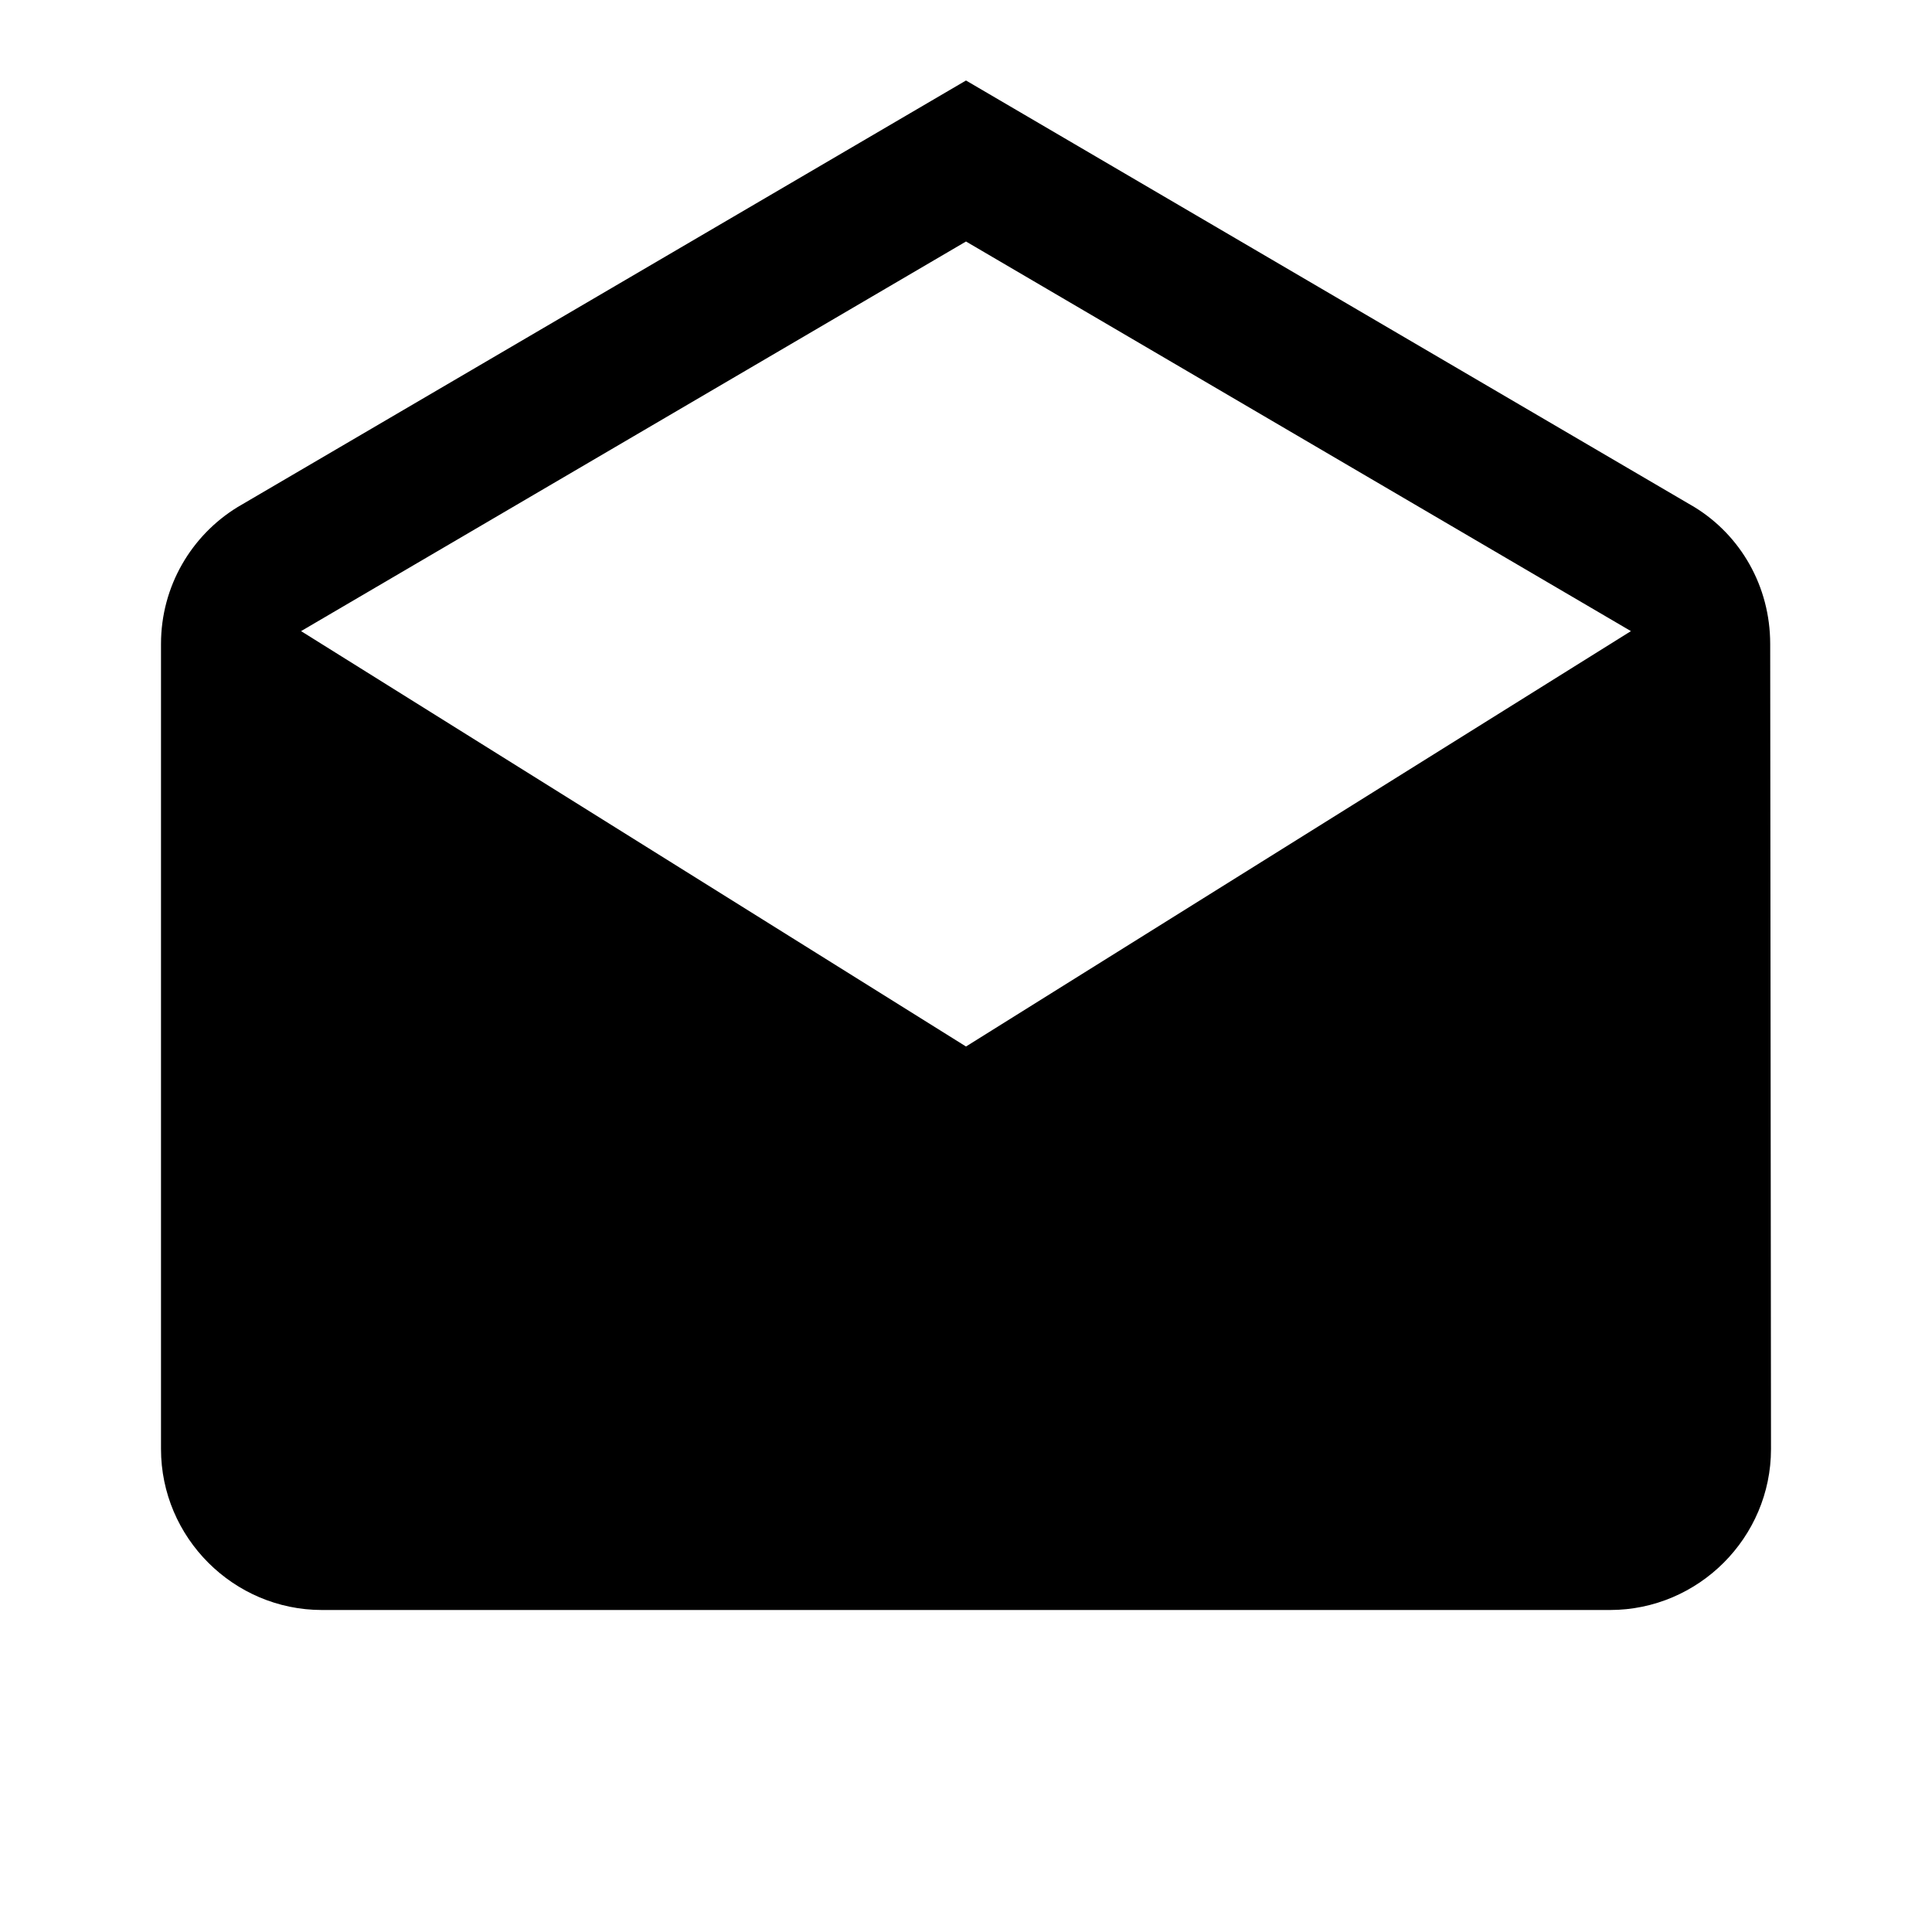
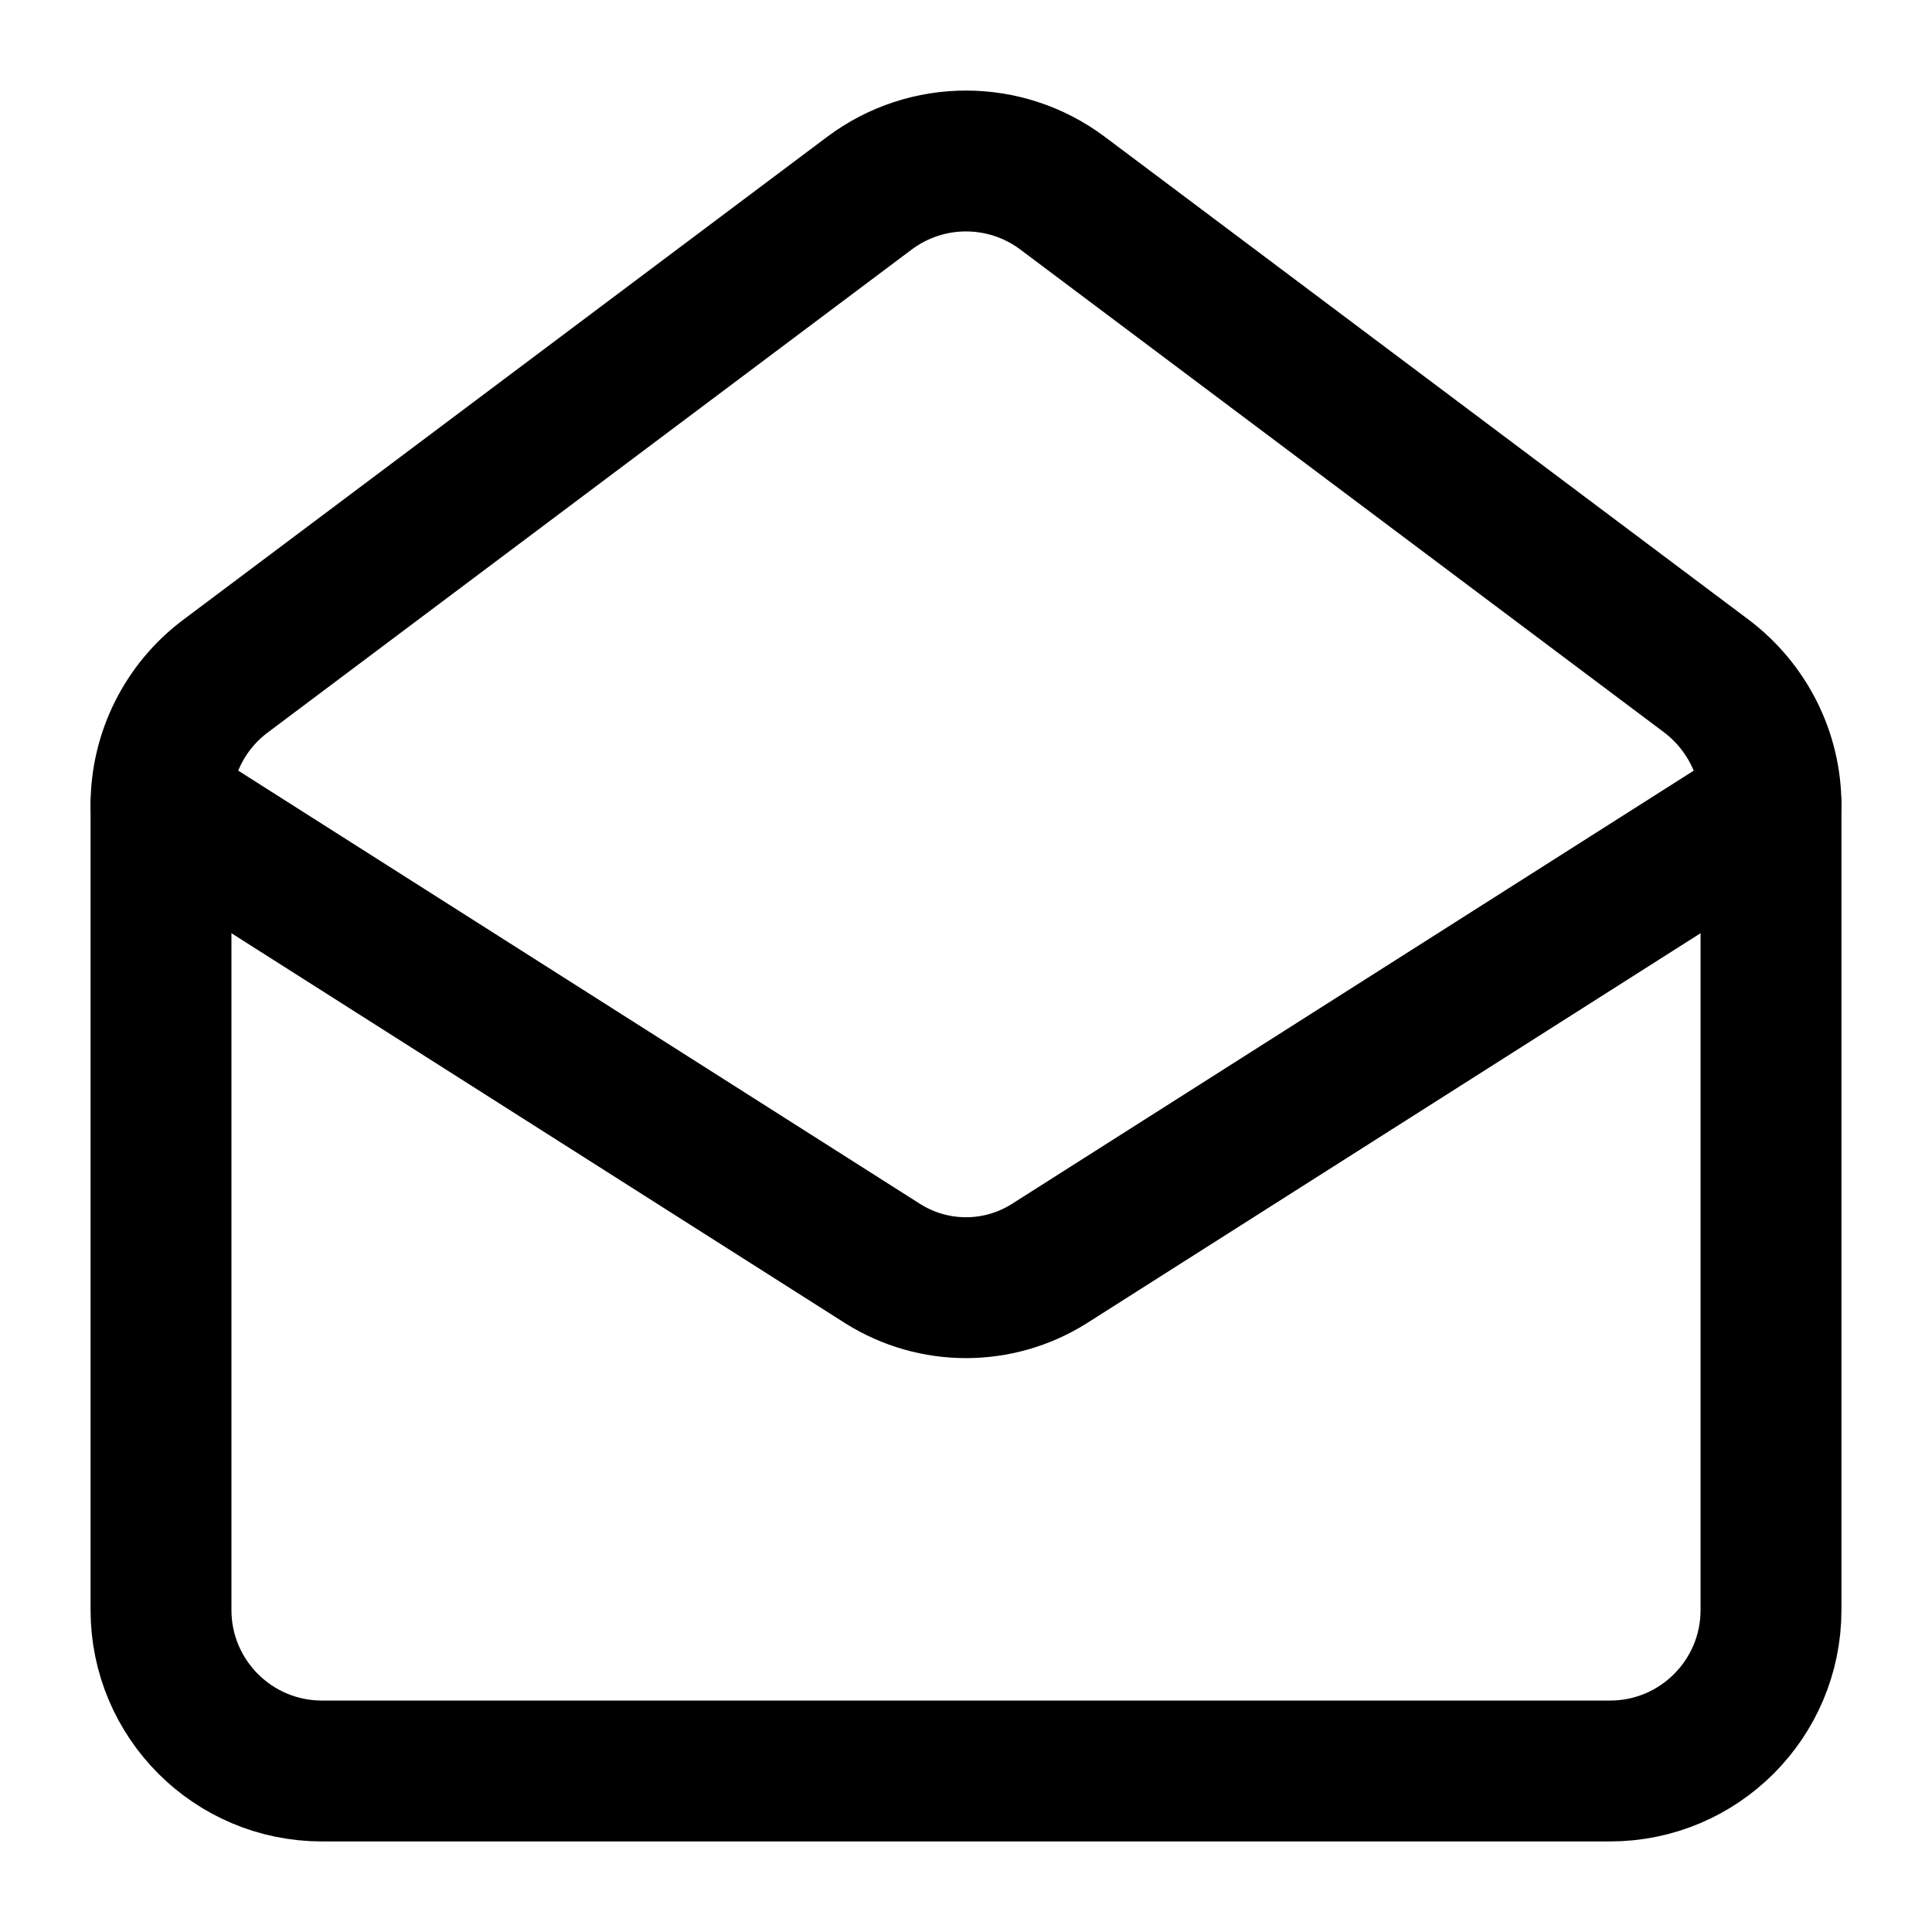
- <svg xmlns="http://www.w3.org/2000/svg" viewBox="0 0 24 24" width="24" height="24" fill="#000000">
-   <path d="M21.99 8c0-.72-.37-1.35-.94-1.7L12 1 2.95 6.3C2.38 6.65 2 7.28 2 8v10c0 1.1.9 2 2 2h16c1.1 0 2-.9 2-2l-.01-10zM12 13L3.74 7.84 12 3l8.26 4.84L12 13z" />
+ <svg xmlns="http://www.w3.org/2000/svg" viewBox="0 0 24 24" width="24" height="24" fill="none" stroke="#000000" stroke-width="1.75" stroke-linecap="round" stroke-linejoin="round">
+   <path d="M21.2 8.4c.5.38.8.97.8 1.6v10a2 2 0 0 1-2 2H4a2 2 0 0 1-2-2V10a2 2 0 0 1 .8-1.6l8-6a2 2 0 0 1 2.4 0l8 6Z" />
+   <path d="m22 10-8.97 5.7a1.94 1.94 0 0 1-2.06 0L2 10" />
</svg>
